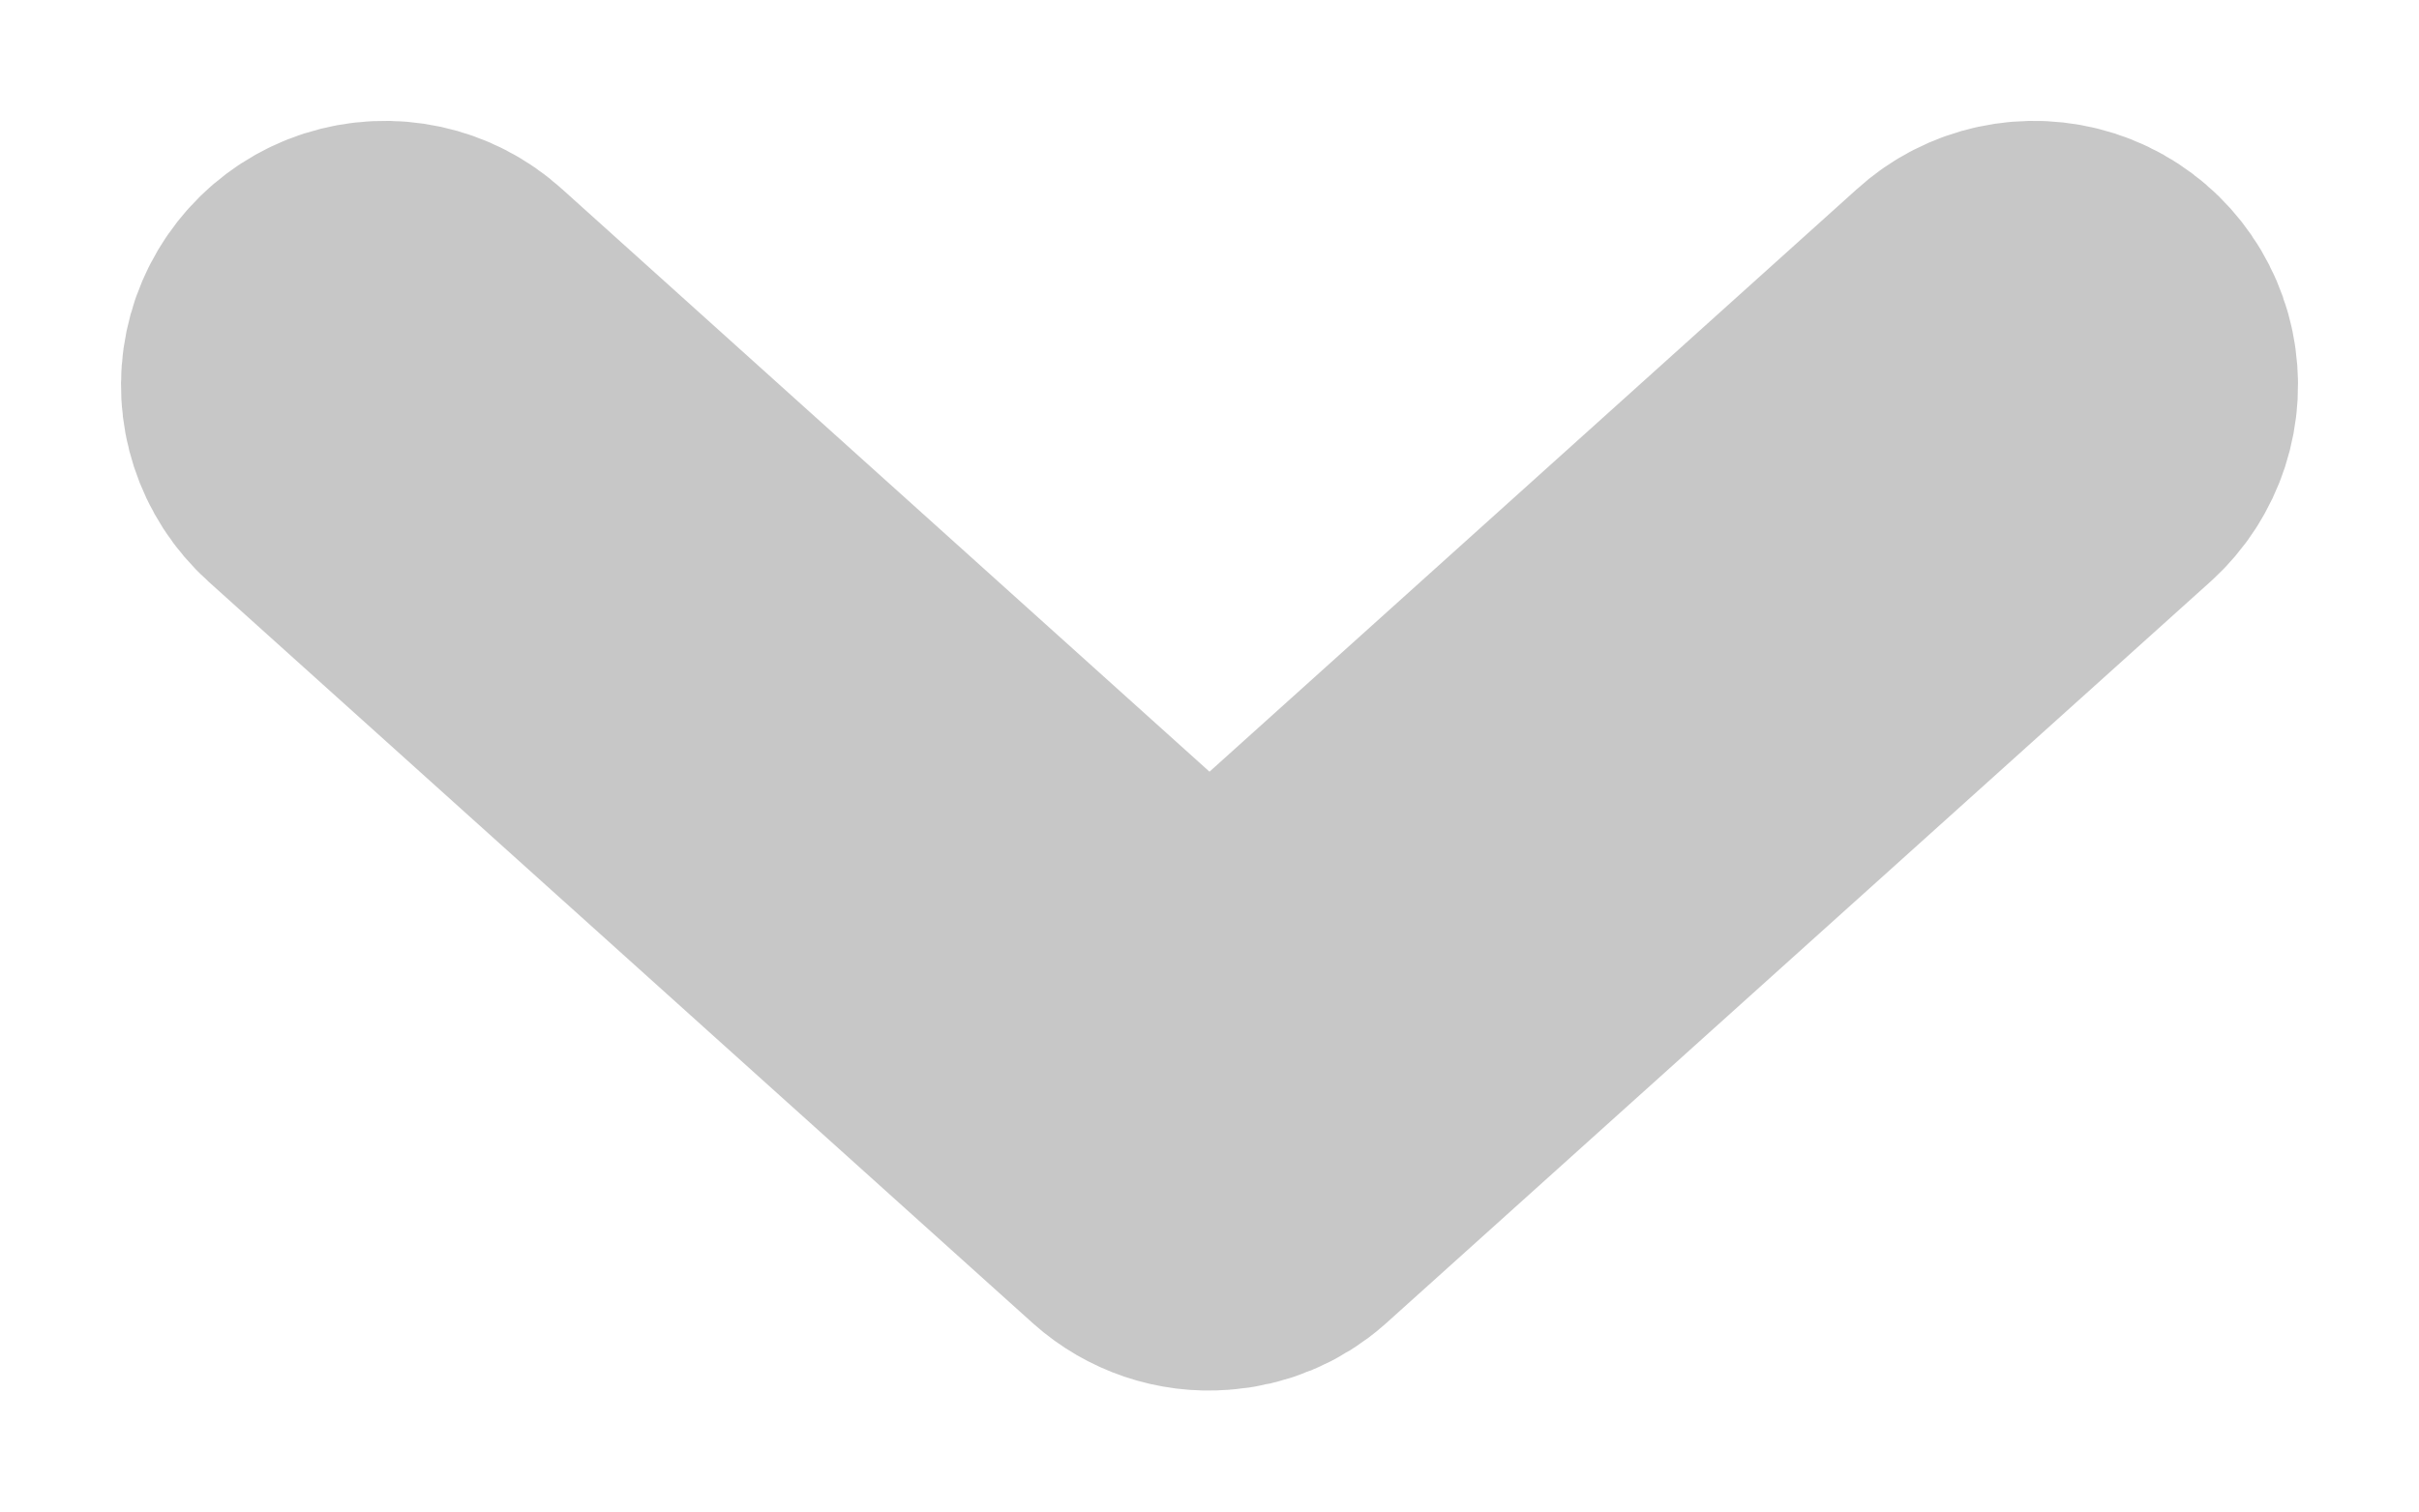
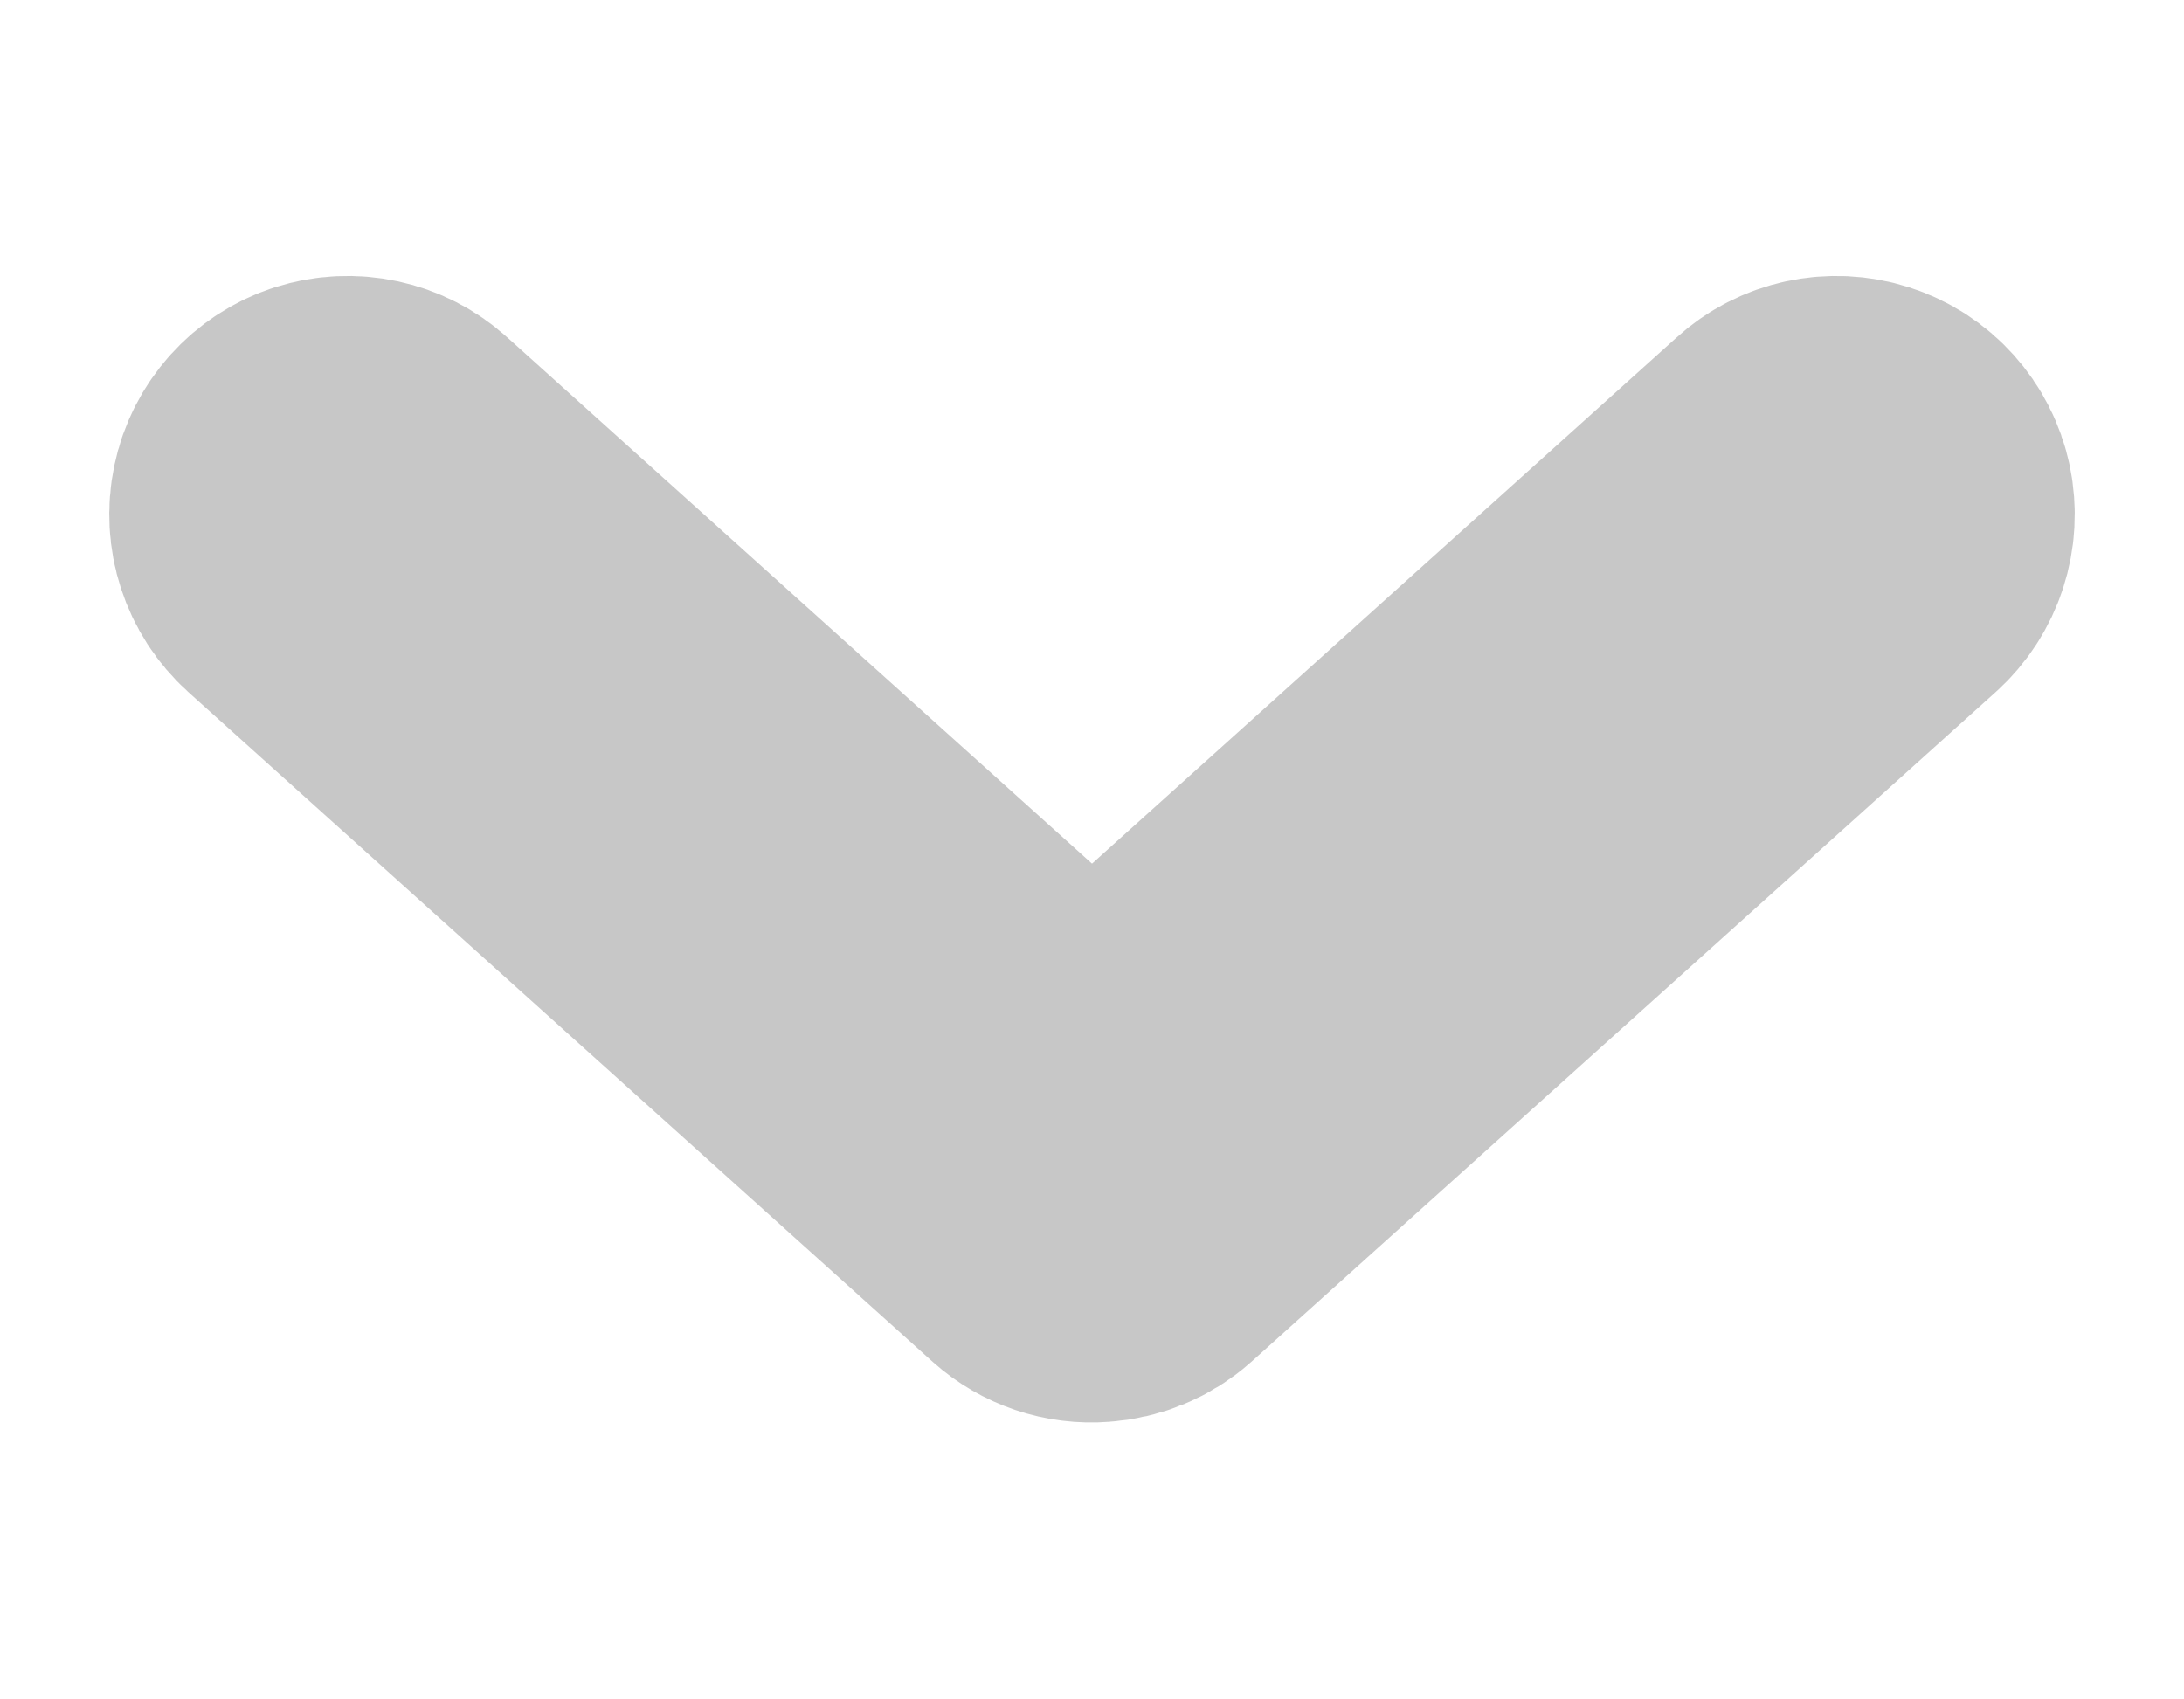
- <svg xmlns="http://www.w3.org/2000/svg" width="8" height="5" viewBox="0 0 8 5" fill="none">
+ <svg xmlns="http://www.w3.org/2000/svg" width="9" height="7" viewBox="0 0 8 5" fill="none">
  <path d="M4.019 3.999C4.08 3.995 4.138 3.971 4.183 3.931L6.909 1.478C6.982 1.412 7.014 1.313 6.994 1.217C6.974 1.121 6.904 1.043 6.811 1.013C6.717 0.983 6.615 1.005 6.543 1.071L4 3.36L1.457 1.071C1.385 1.005 1.283 0.983 1.189 1.013C1.096 1.043 1.026 1.121 1.006 1.217C0.986 1.313 1.018 1.412 1.091 1.478L3.817 3.931C3.872 3.98 3.945 4.005 4.019 3.999Z" fill="#7B2ABF" stroke="#C7C7C7" stroke-width="1.2" />
</svg>
